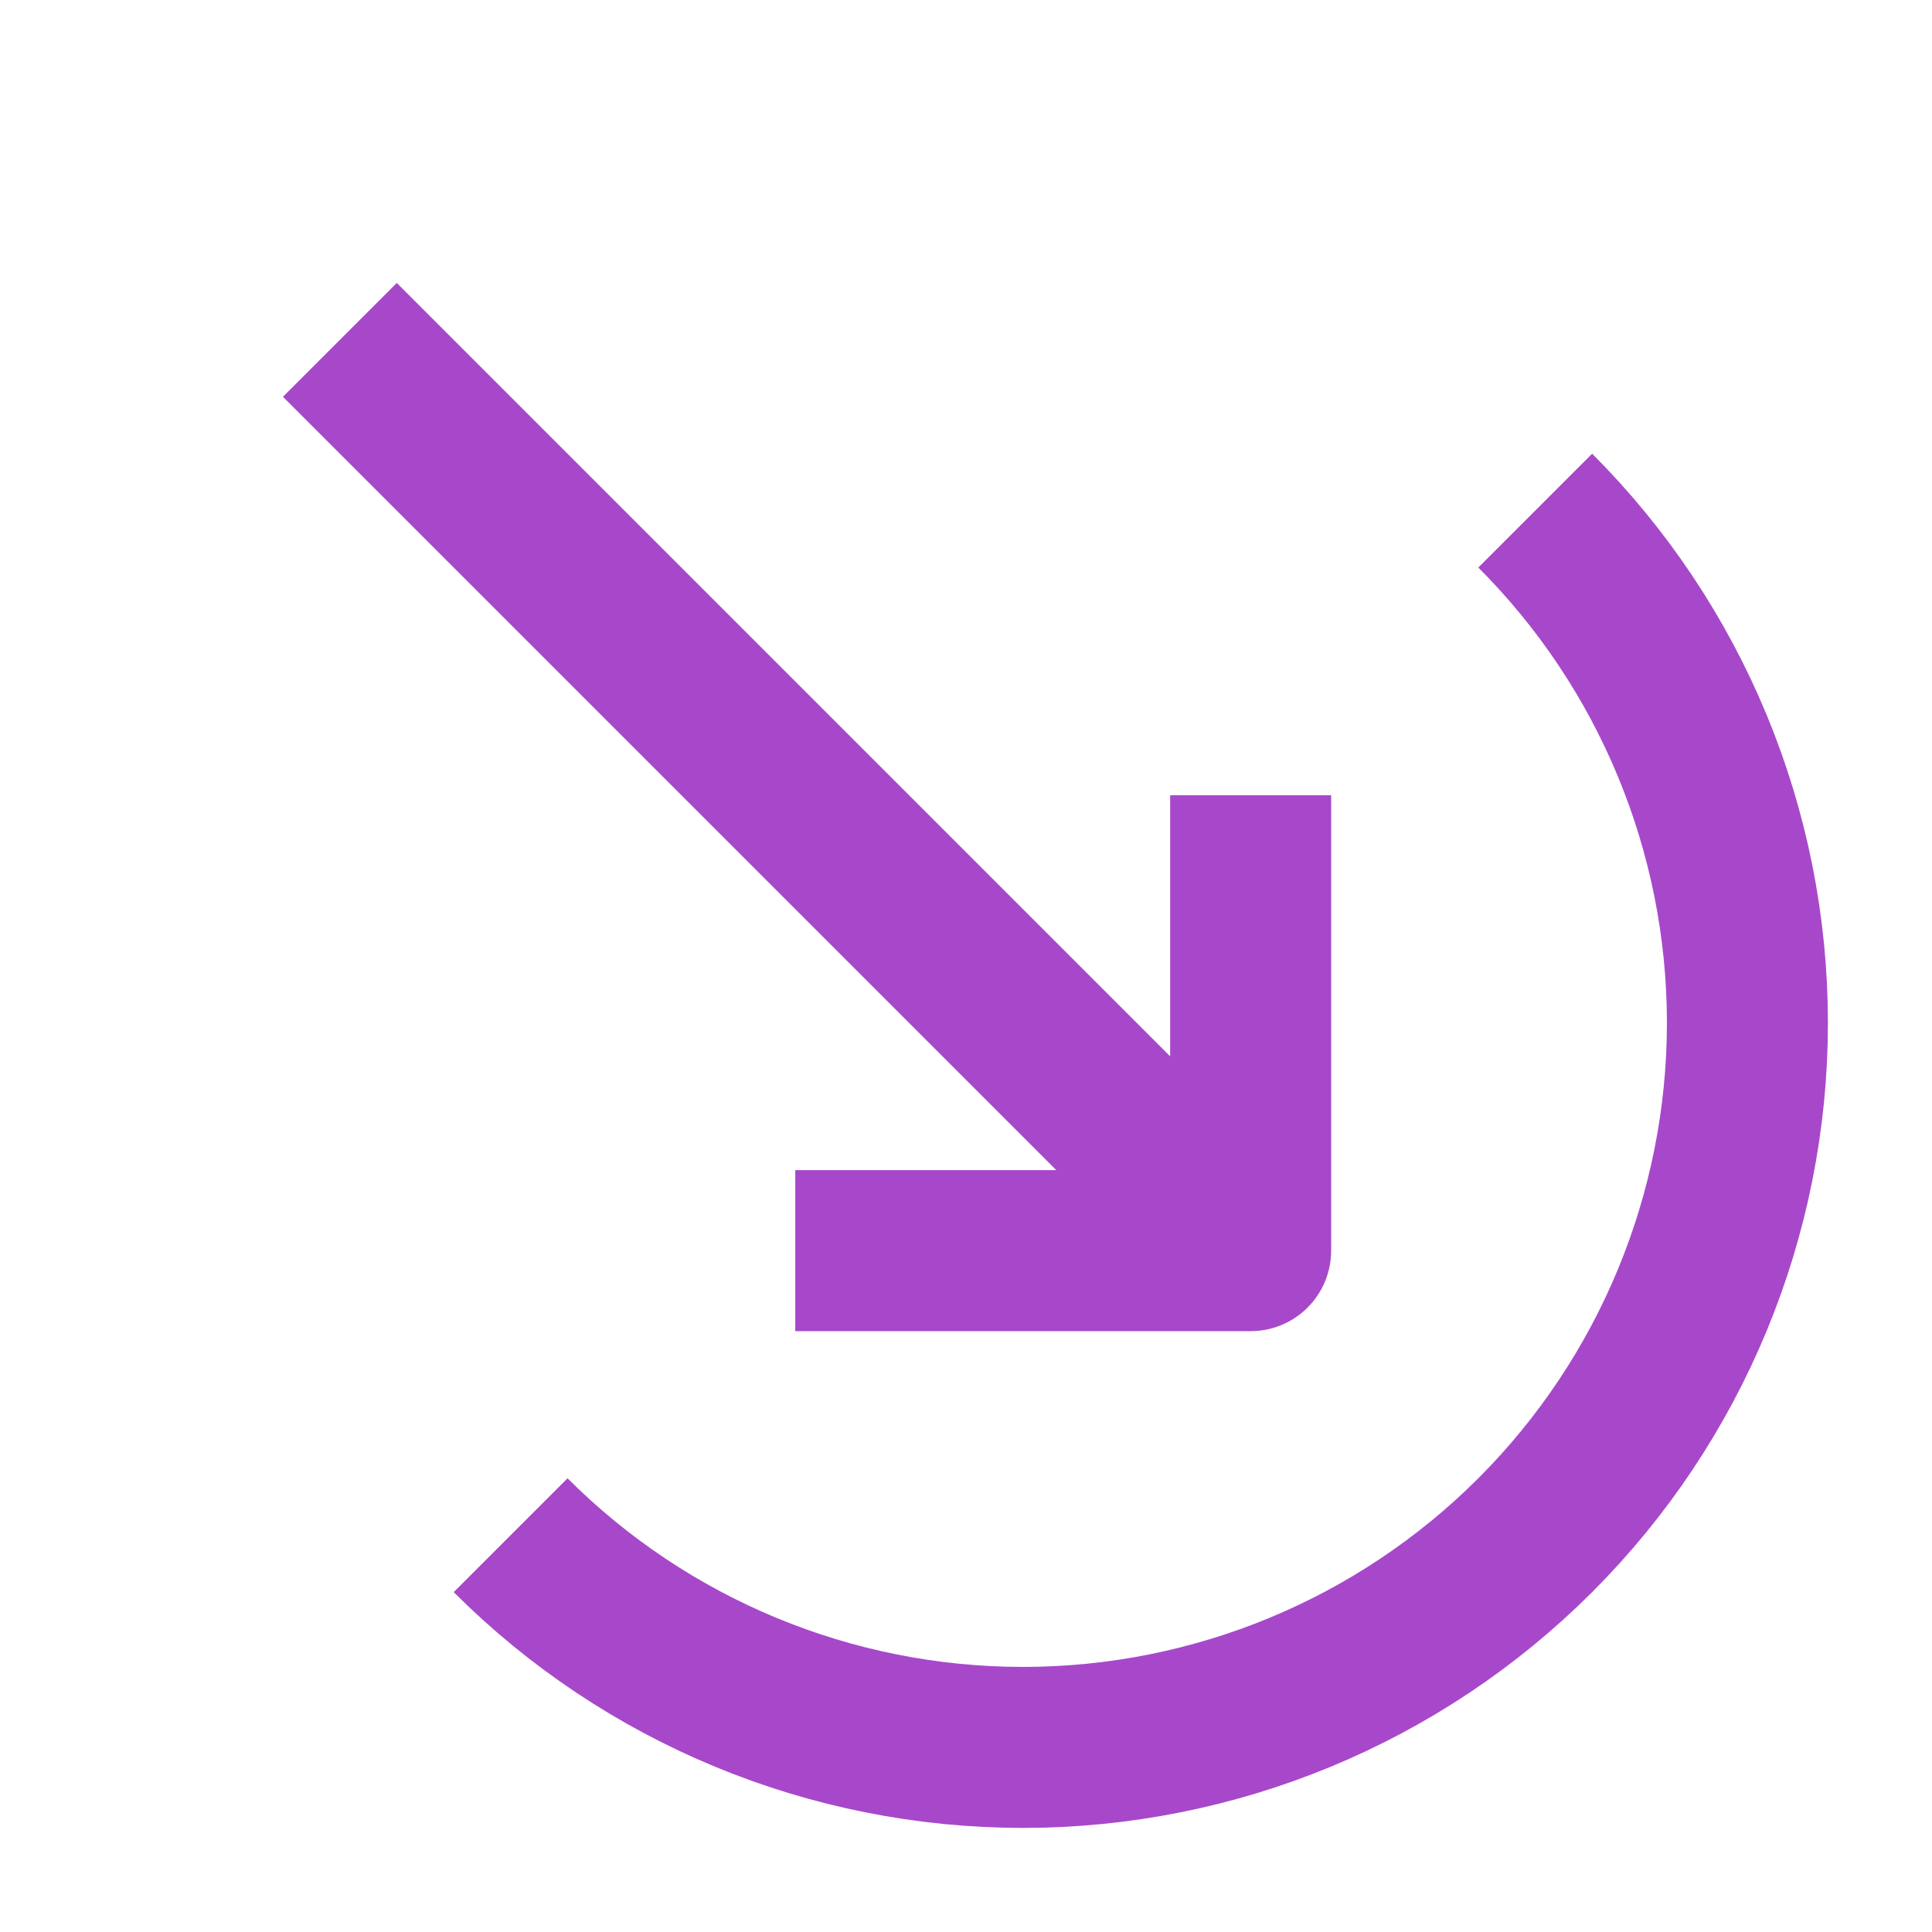
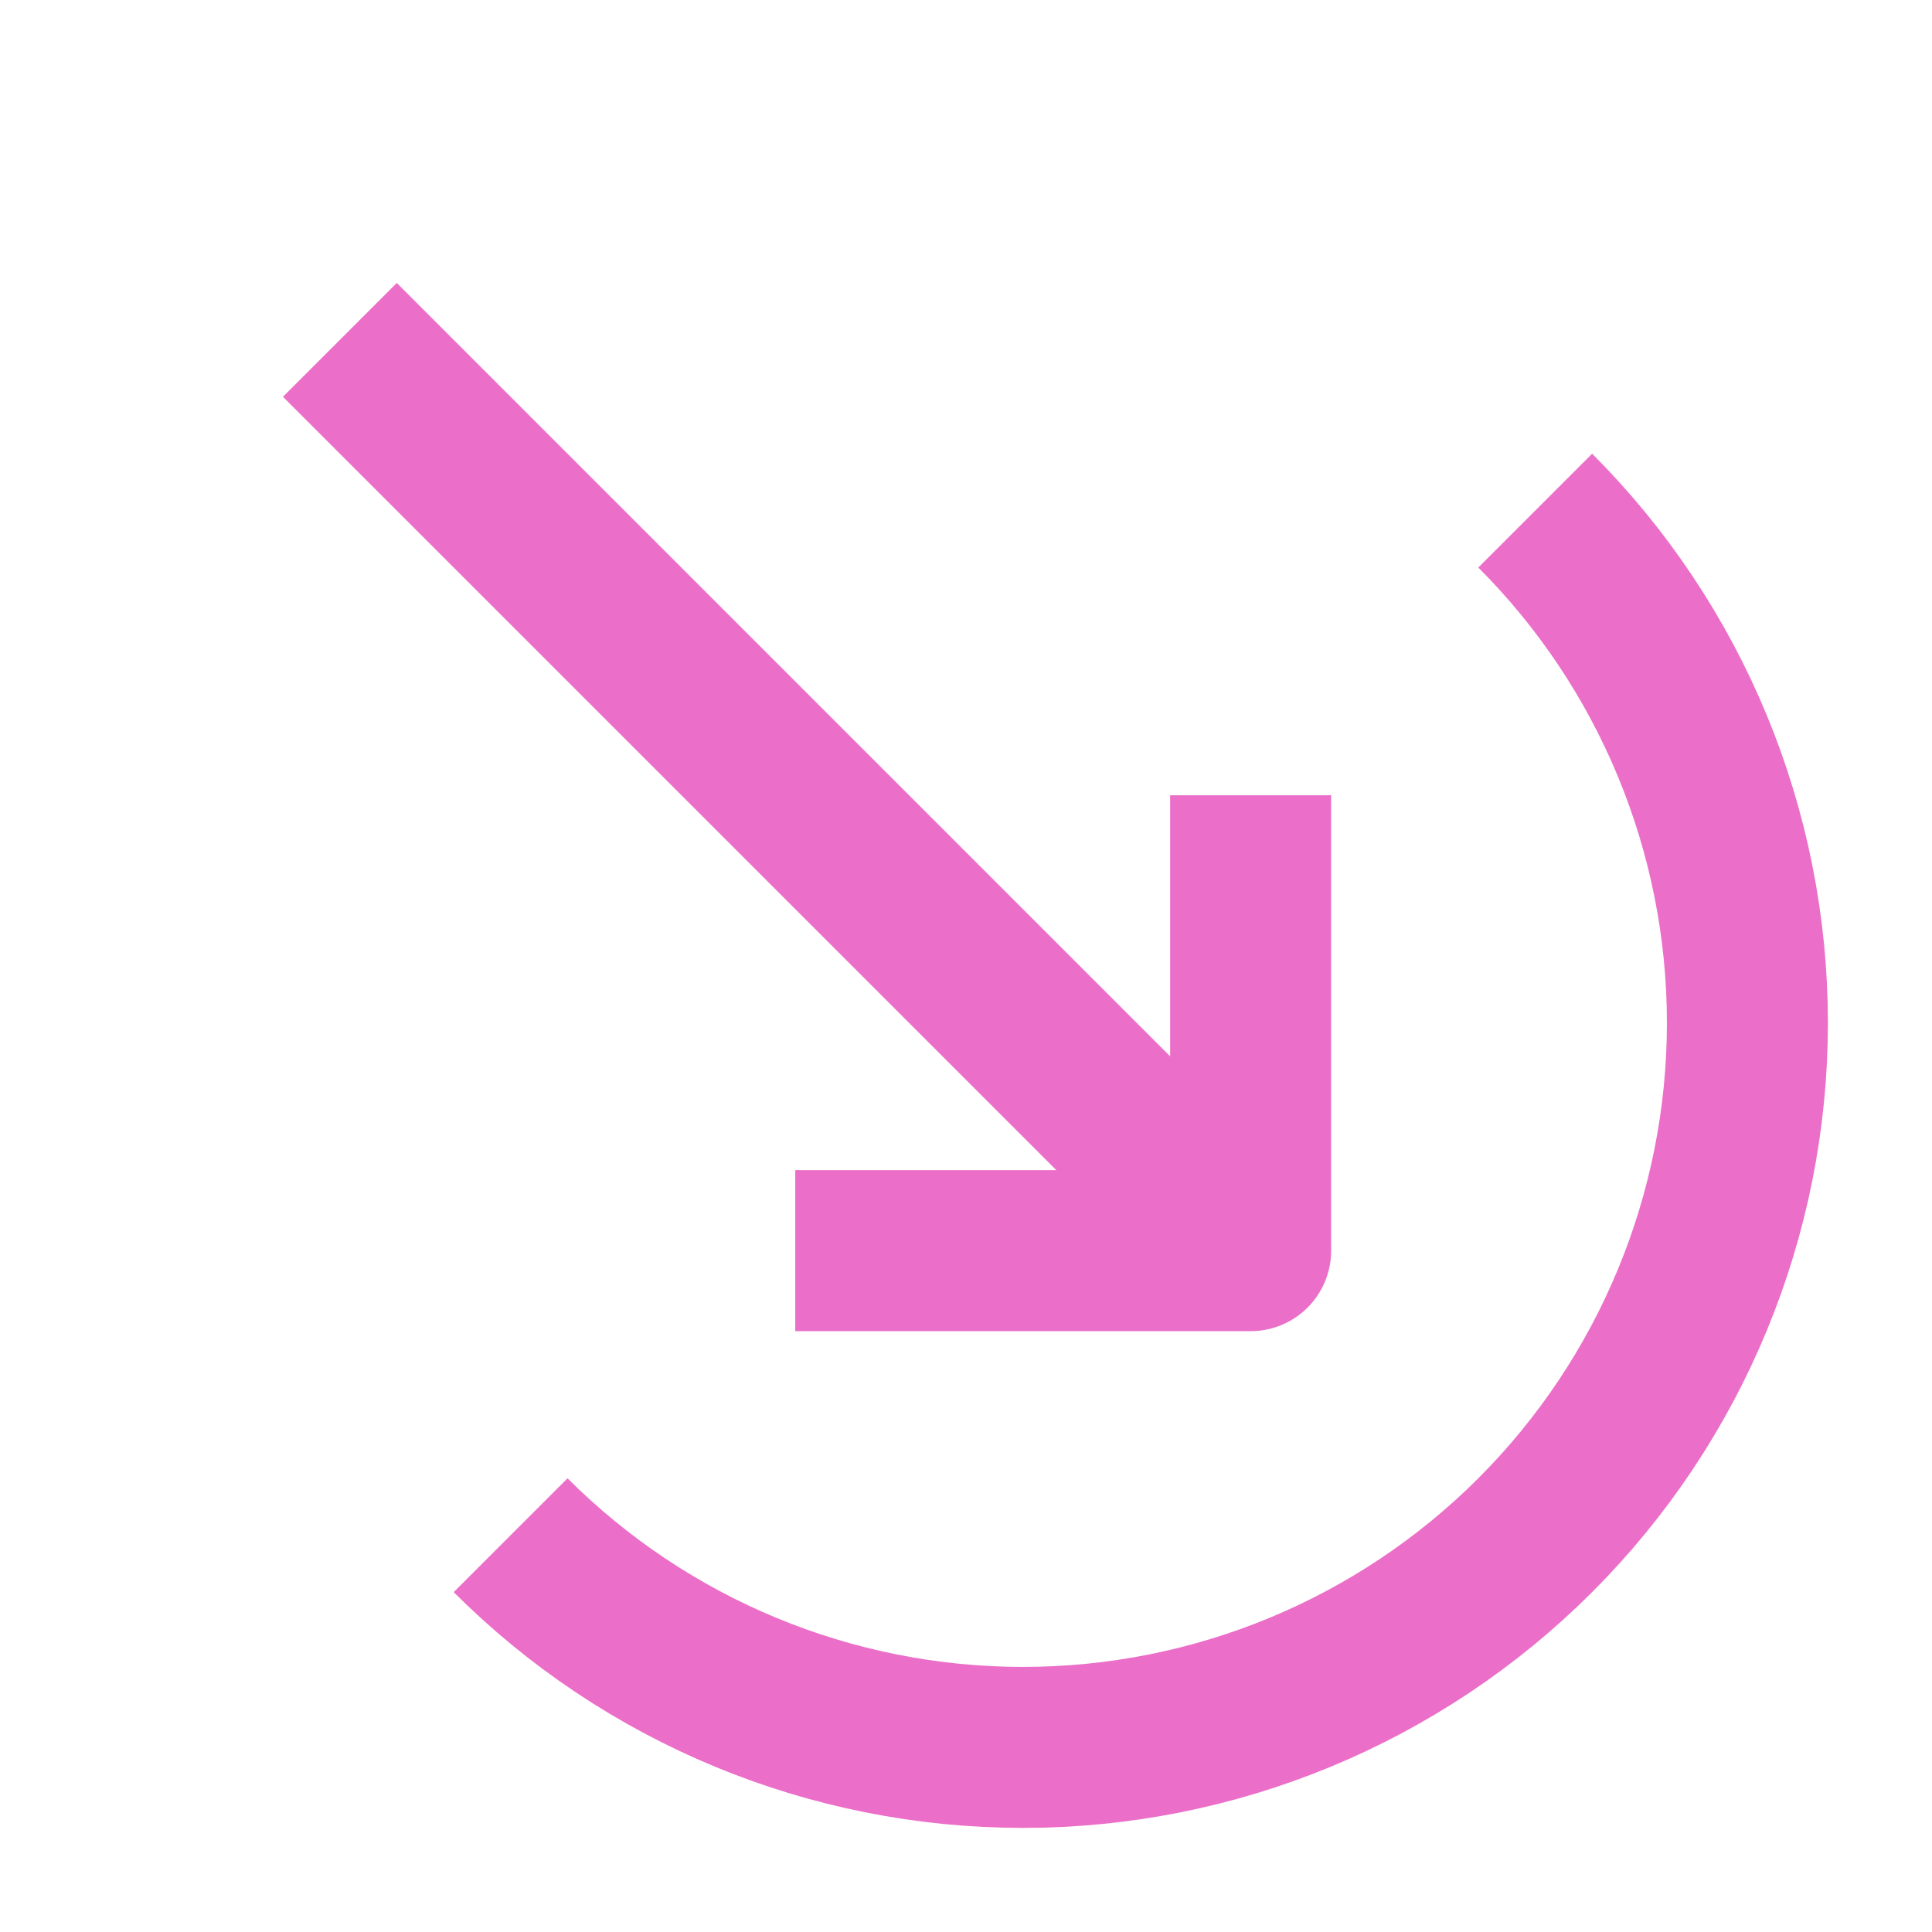
<svg xmlns="http://www.w3.org/2000/svg" width="24" height="24" viewBox="0 0 24 24" fill="none">
-   <path d="M19.071 6.343C20.759 8.031 21.707 10.32 21.707 12.707C21.707 15.094 20.759 17.383 19.071 19.071C17.383 20.759 15.094 21.707 12.707 21.707C10.32 21.707 8.031 20.759 6.343 19.071M4.222 4.222L15.536 15.536" stroke="#A748CB" stroke-width="2" />
-   <path d="M9.879 15.536H15.536V9.879" stroke="#A748CB" stroke-width="2" stroke-linejoin="round" />
+   <path d="M19.071 6.343C20.759 8.031 21.707 10.32 21.707 12.707C21.707 15.094 20.759 17.383 19.071 19.071C17.383 20.759 15.094 21.707 12.707 21.707C10.32 21.707 8.031 20.759 6.343 19.071M4.222 4.222L15.536 15.536" stroke="#eb6fc8" stroke-width="2" />
+   <path d="M9.879 15.536H15.536V9.879" stroke="#eb6fc8" stroke-width="2" stroke-linejoin="round" />
</svg>
